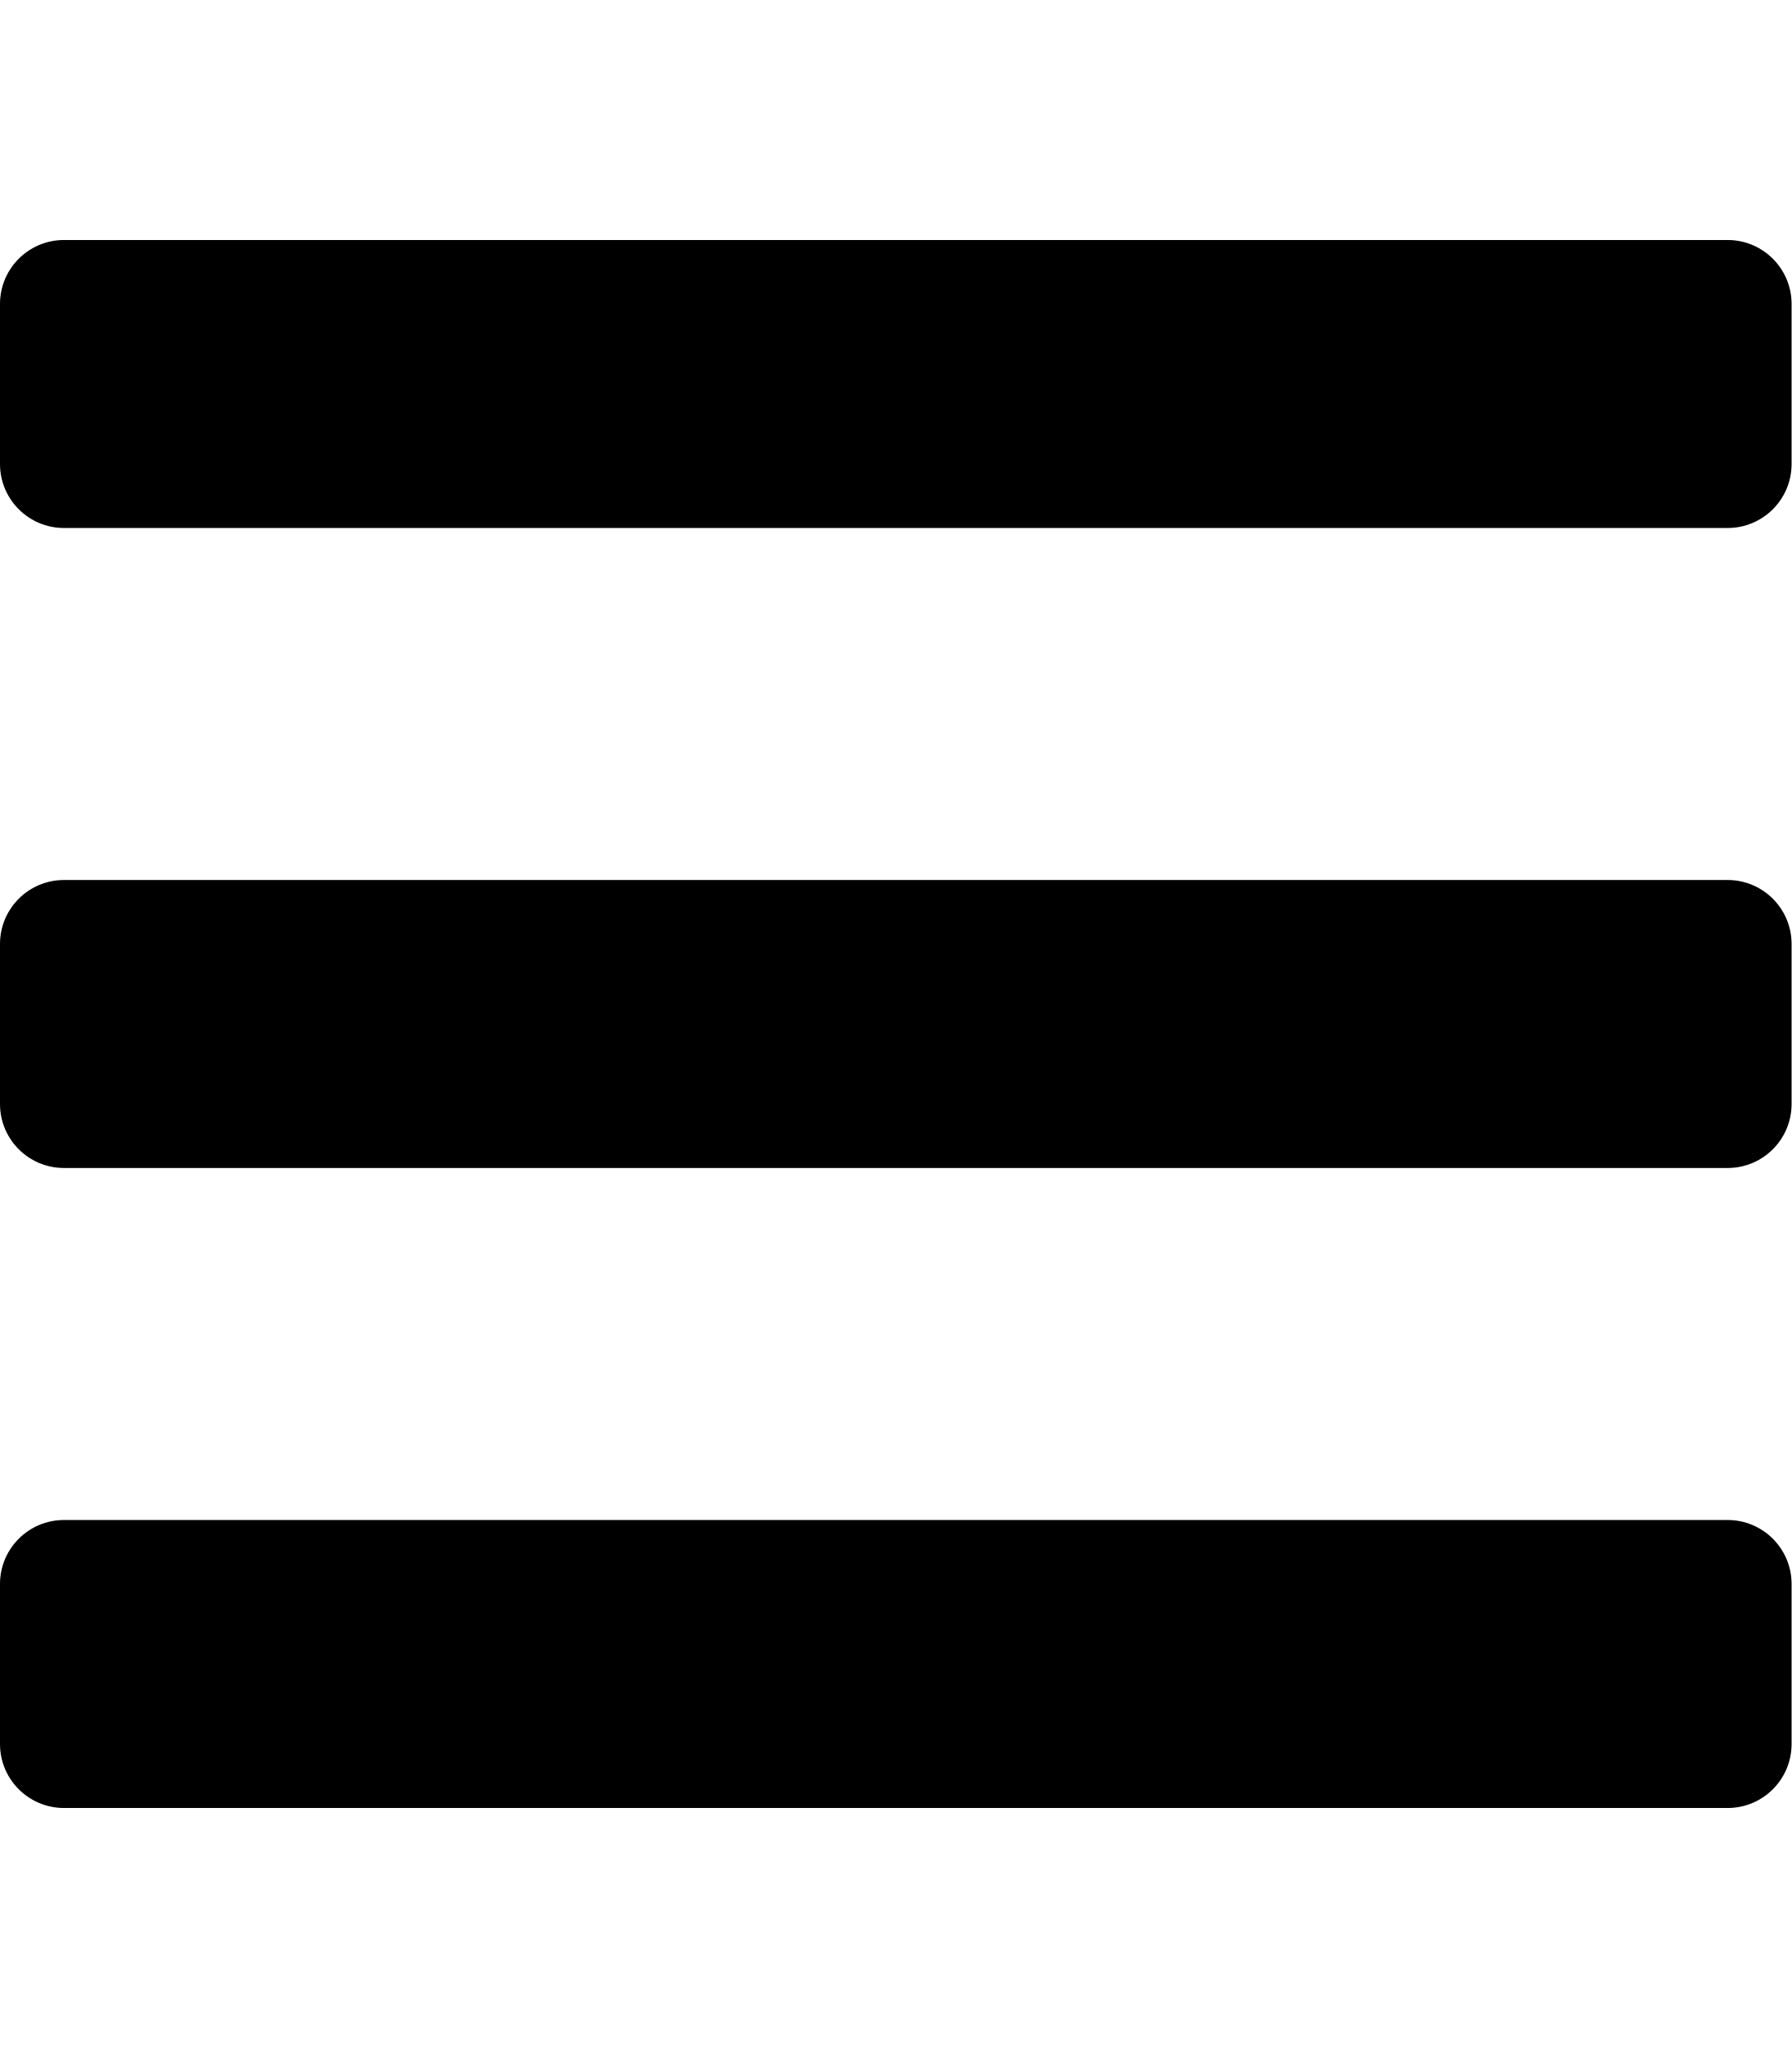
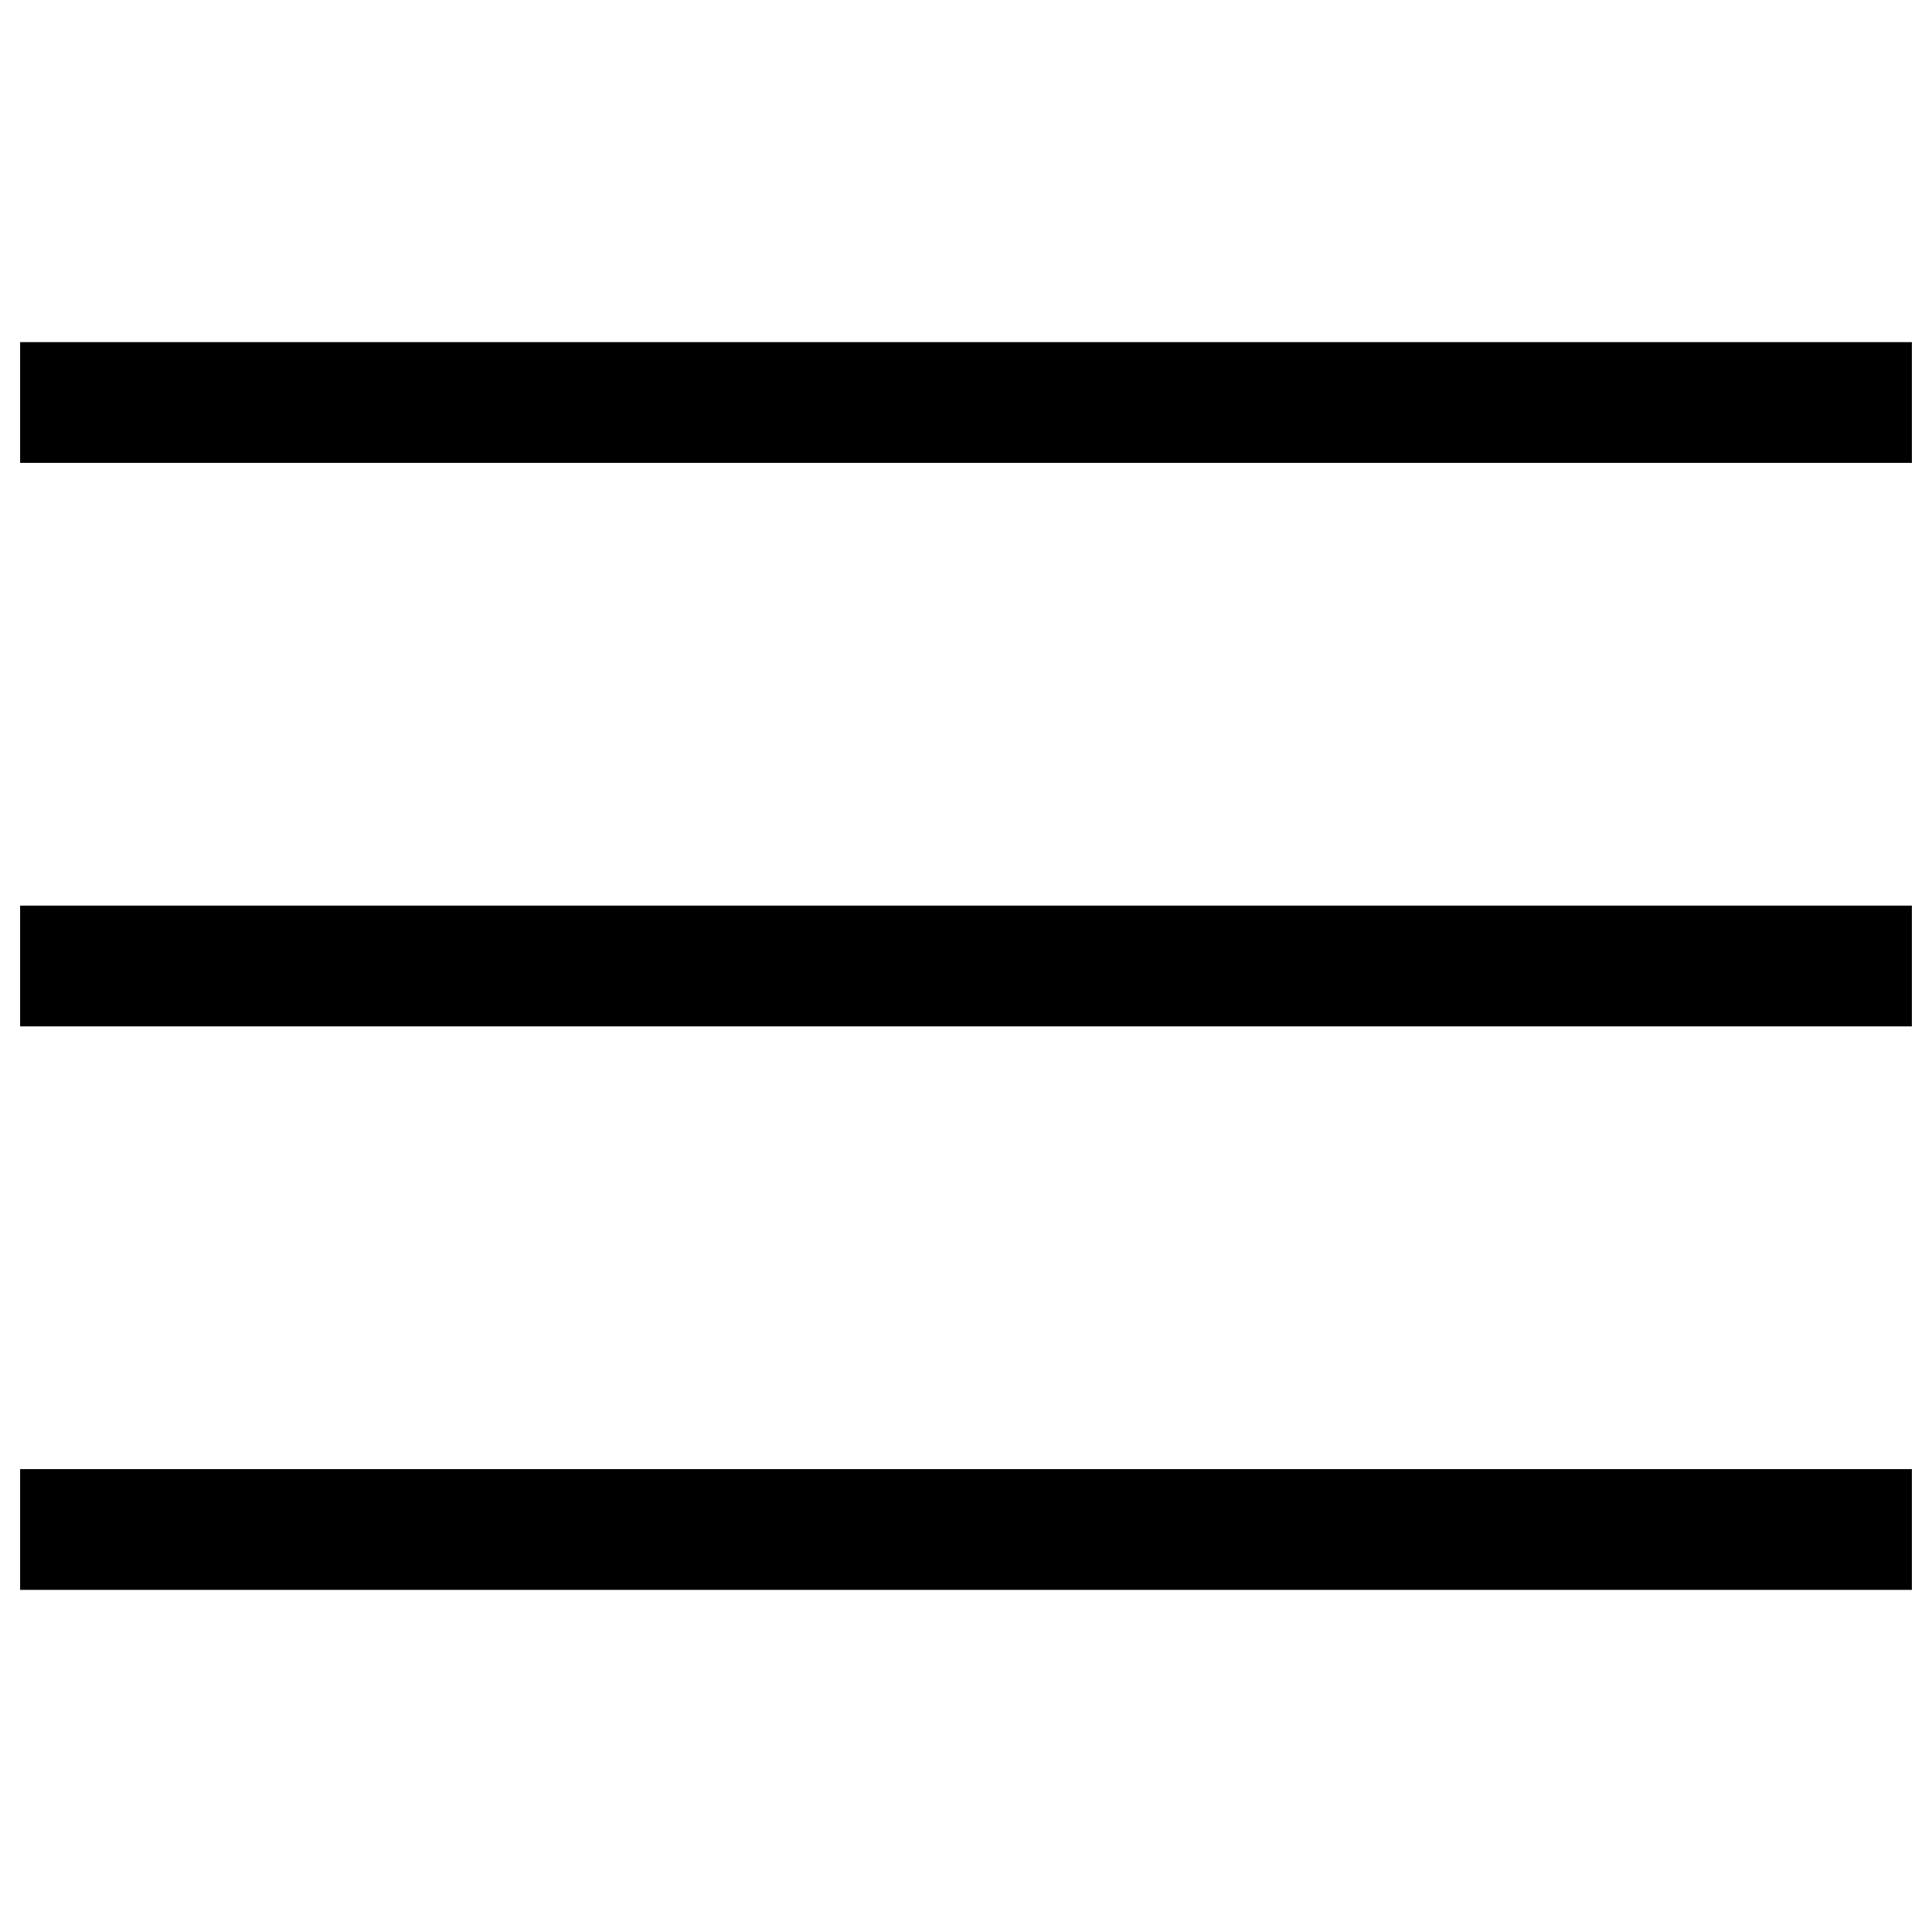
- <svg xmlns="http://www.w3.org/2000/svg" aria-hidden="true" class="svg-inline--fa fa-bars fa-w-14" data-icon="bars" data-prefix="fas" viewBox="0 0 448 512">
-   <path fill="currentColor" d="M16 132h416c8.837 0 16-7.163 16-16V76c0-8.837-7.163-16-16-16H16C7.163 60 0 67.163 0 76v40c0 8.837 7.163 16 16 16zm0 160h416c8.837 0 16-7.163 16-16v-40c0-8.837-7.163-16-16-16H16c-8.837 0-16 7.163-16 16v40c0 8.837 7.163 16 16 16zm0 160h416c8.837 0 16-7.163 16-16v-40c0-8.837-7.163-16-16-16H16c-8.837 0-16 7.163-16 16v40c0 8.837 7.163 16 16 16z" />
+ <svg xmlns="http://www.w3.org/2000/svg" width="24" height="24" viewBox="0 0 24 24" aria-hidden="true">
+   <g stroke-linecap="square" stroke-linejoin="miter" stroke-width="1.5" fill="none" stroke="currentColor" stroke-miterlimit="10">
+     <line x1="1" y1="12" x2="23" y2="12" stroke="currentColor" />
+     <line x1="1" y1="5" x2="23" y2="5" />
+     <line x1="1" y1="19" x2="23" y2="19" />
+   </g>
</svg>
